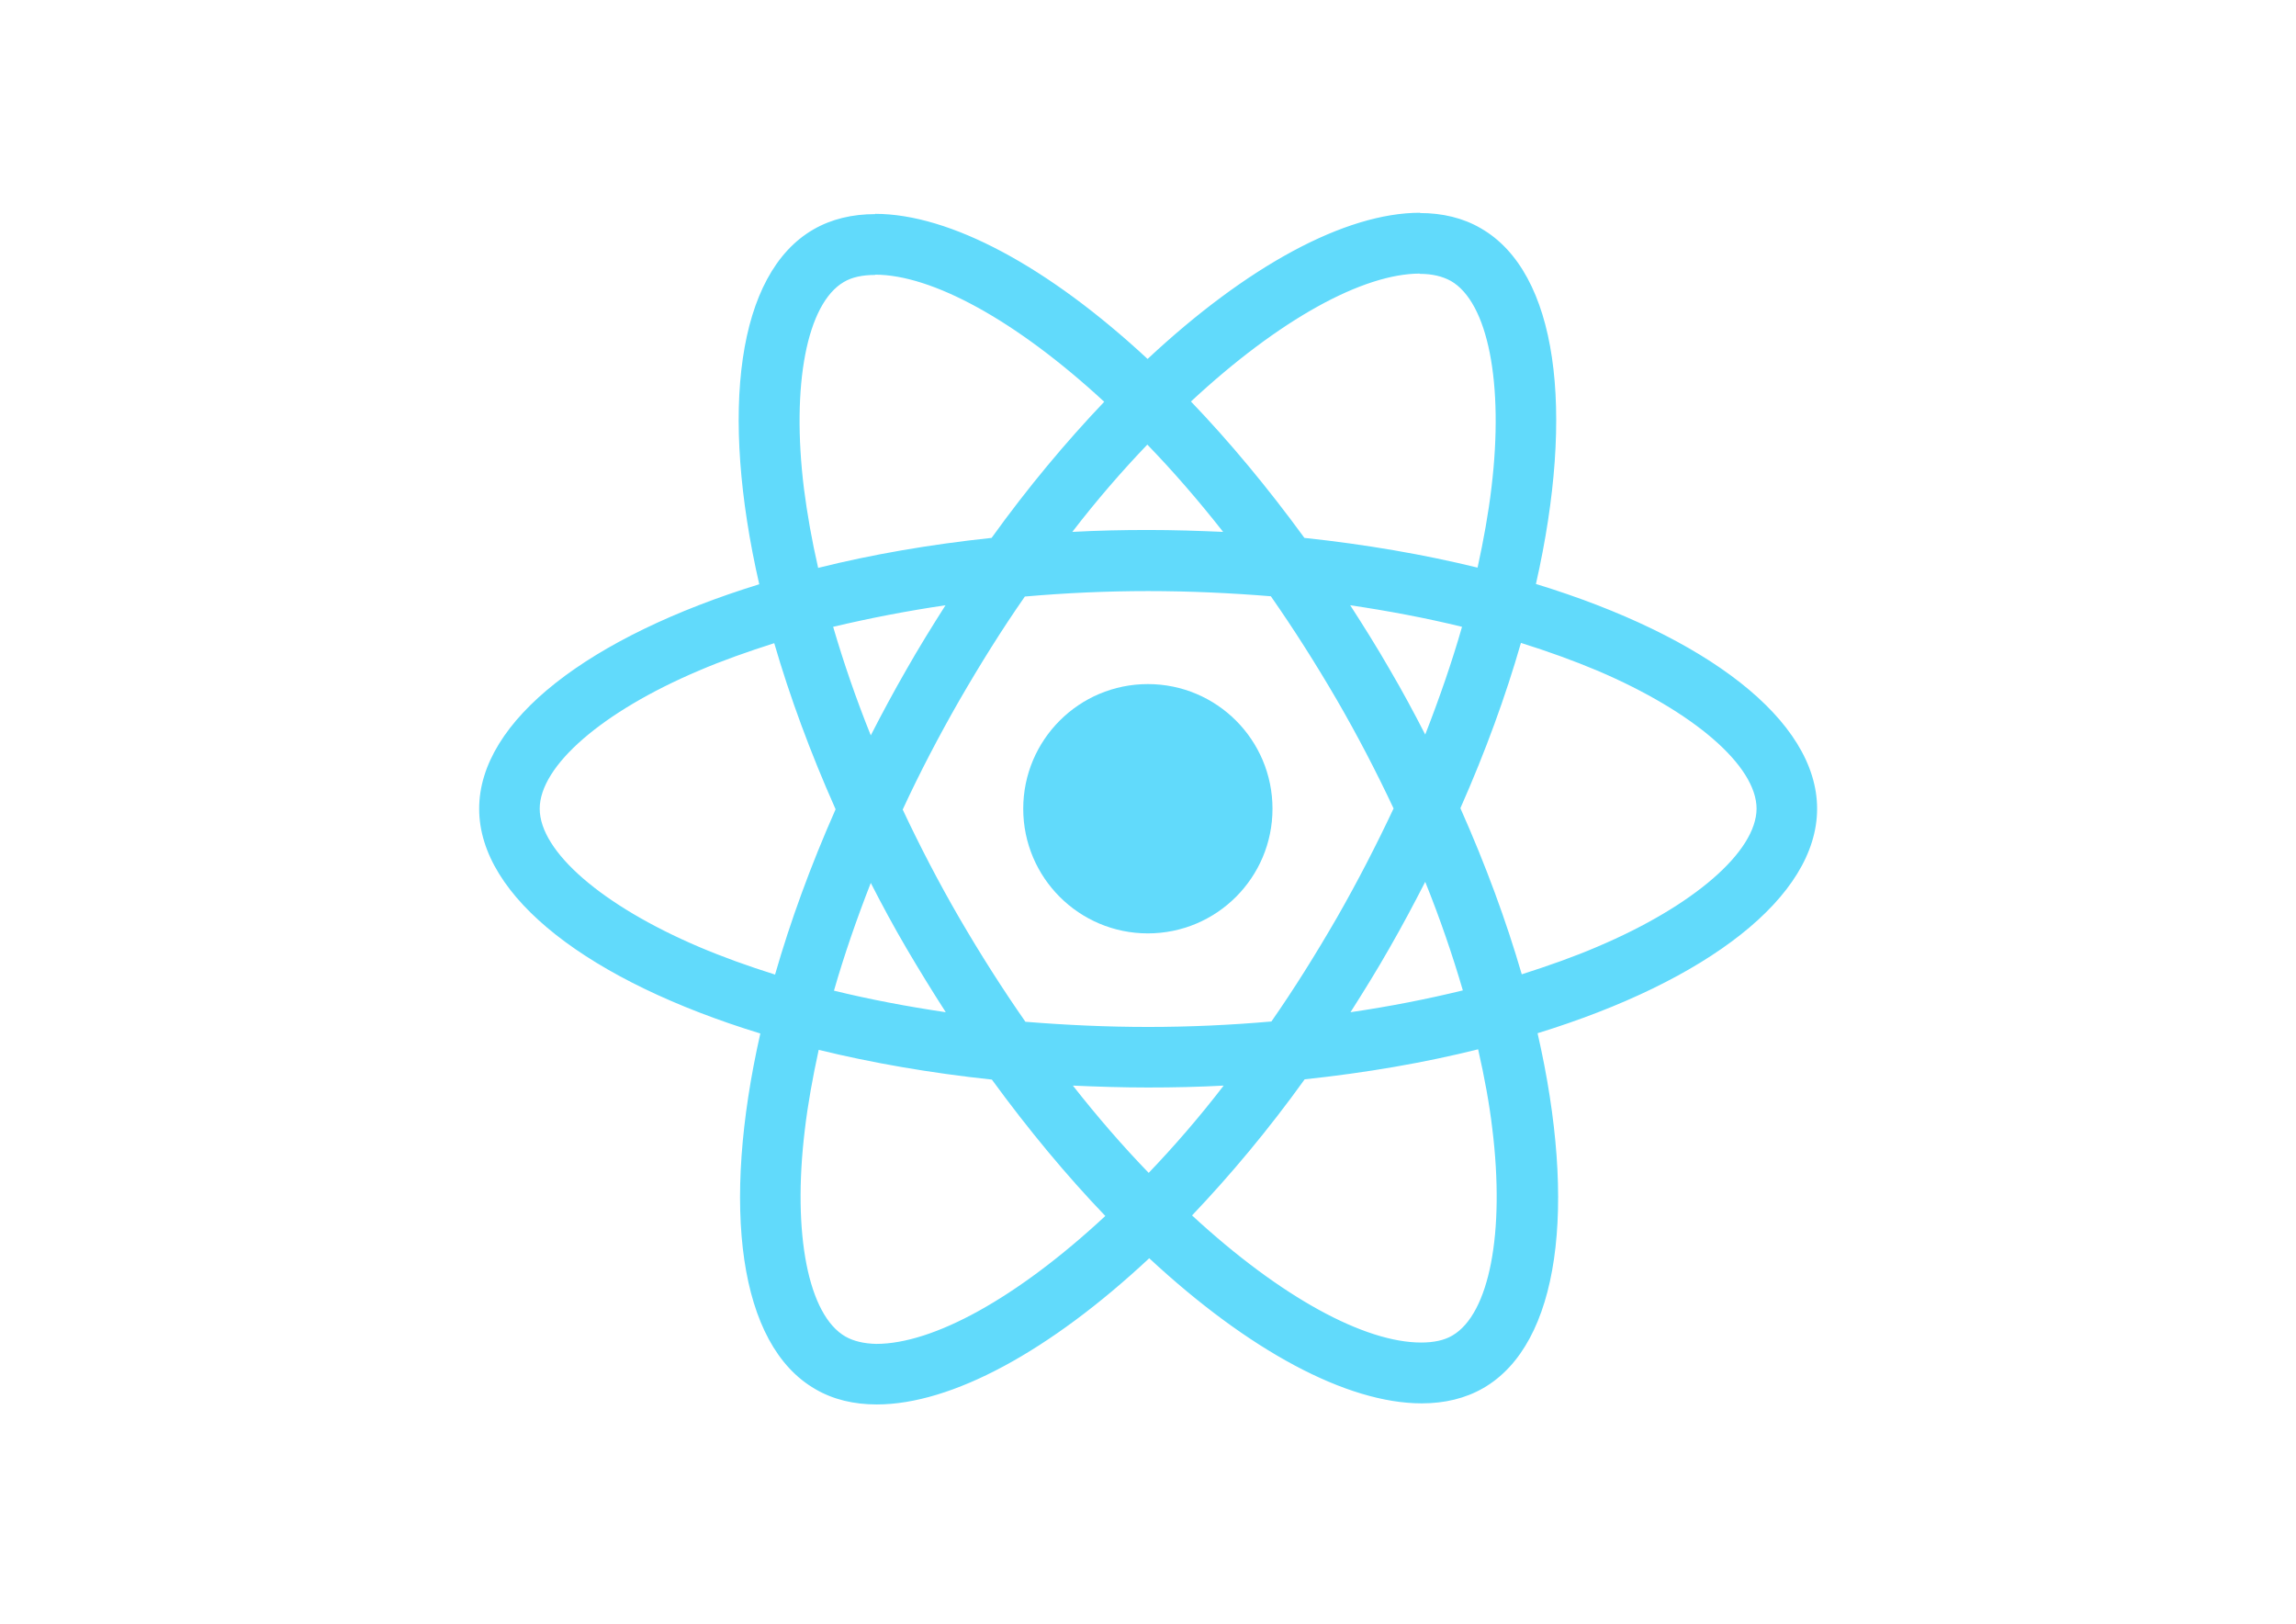
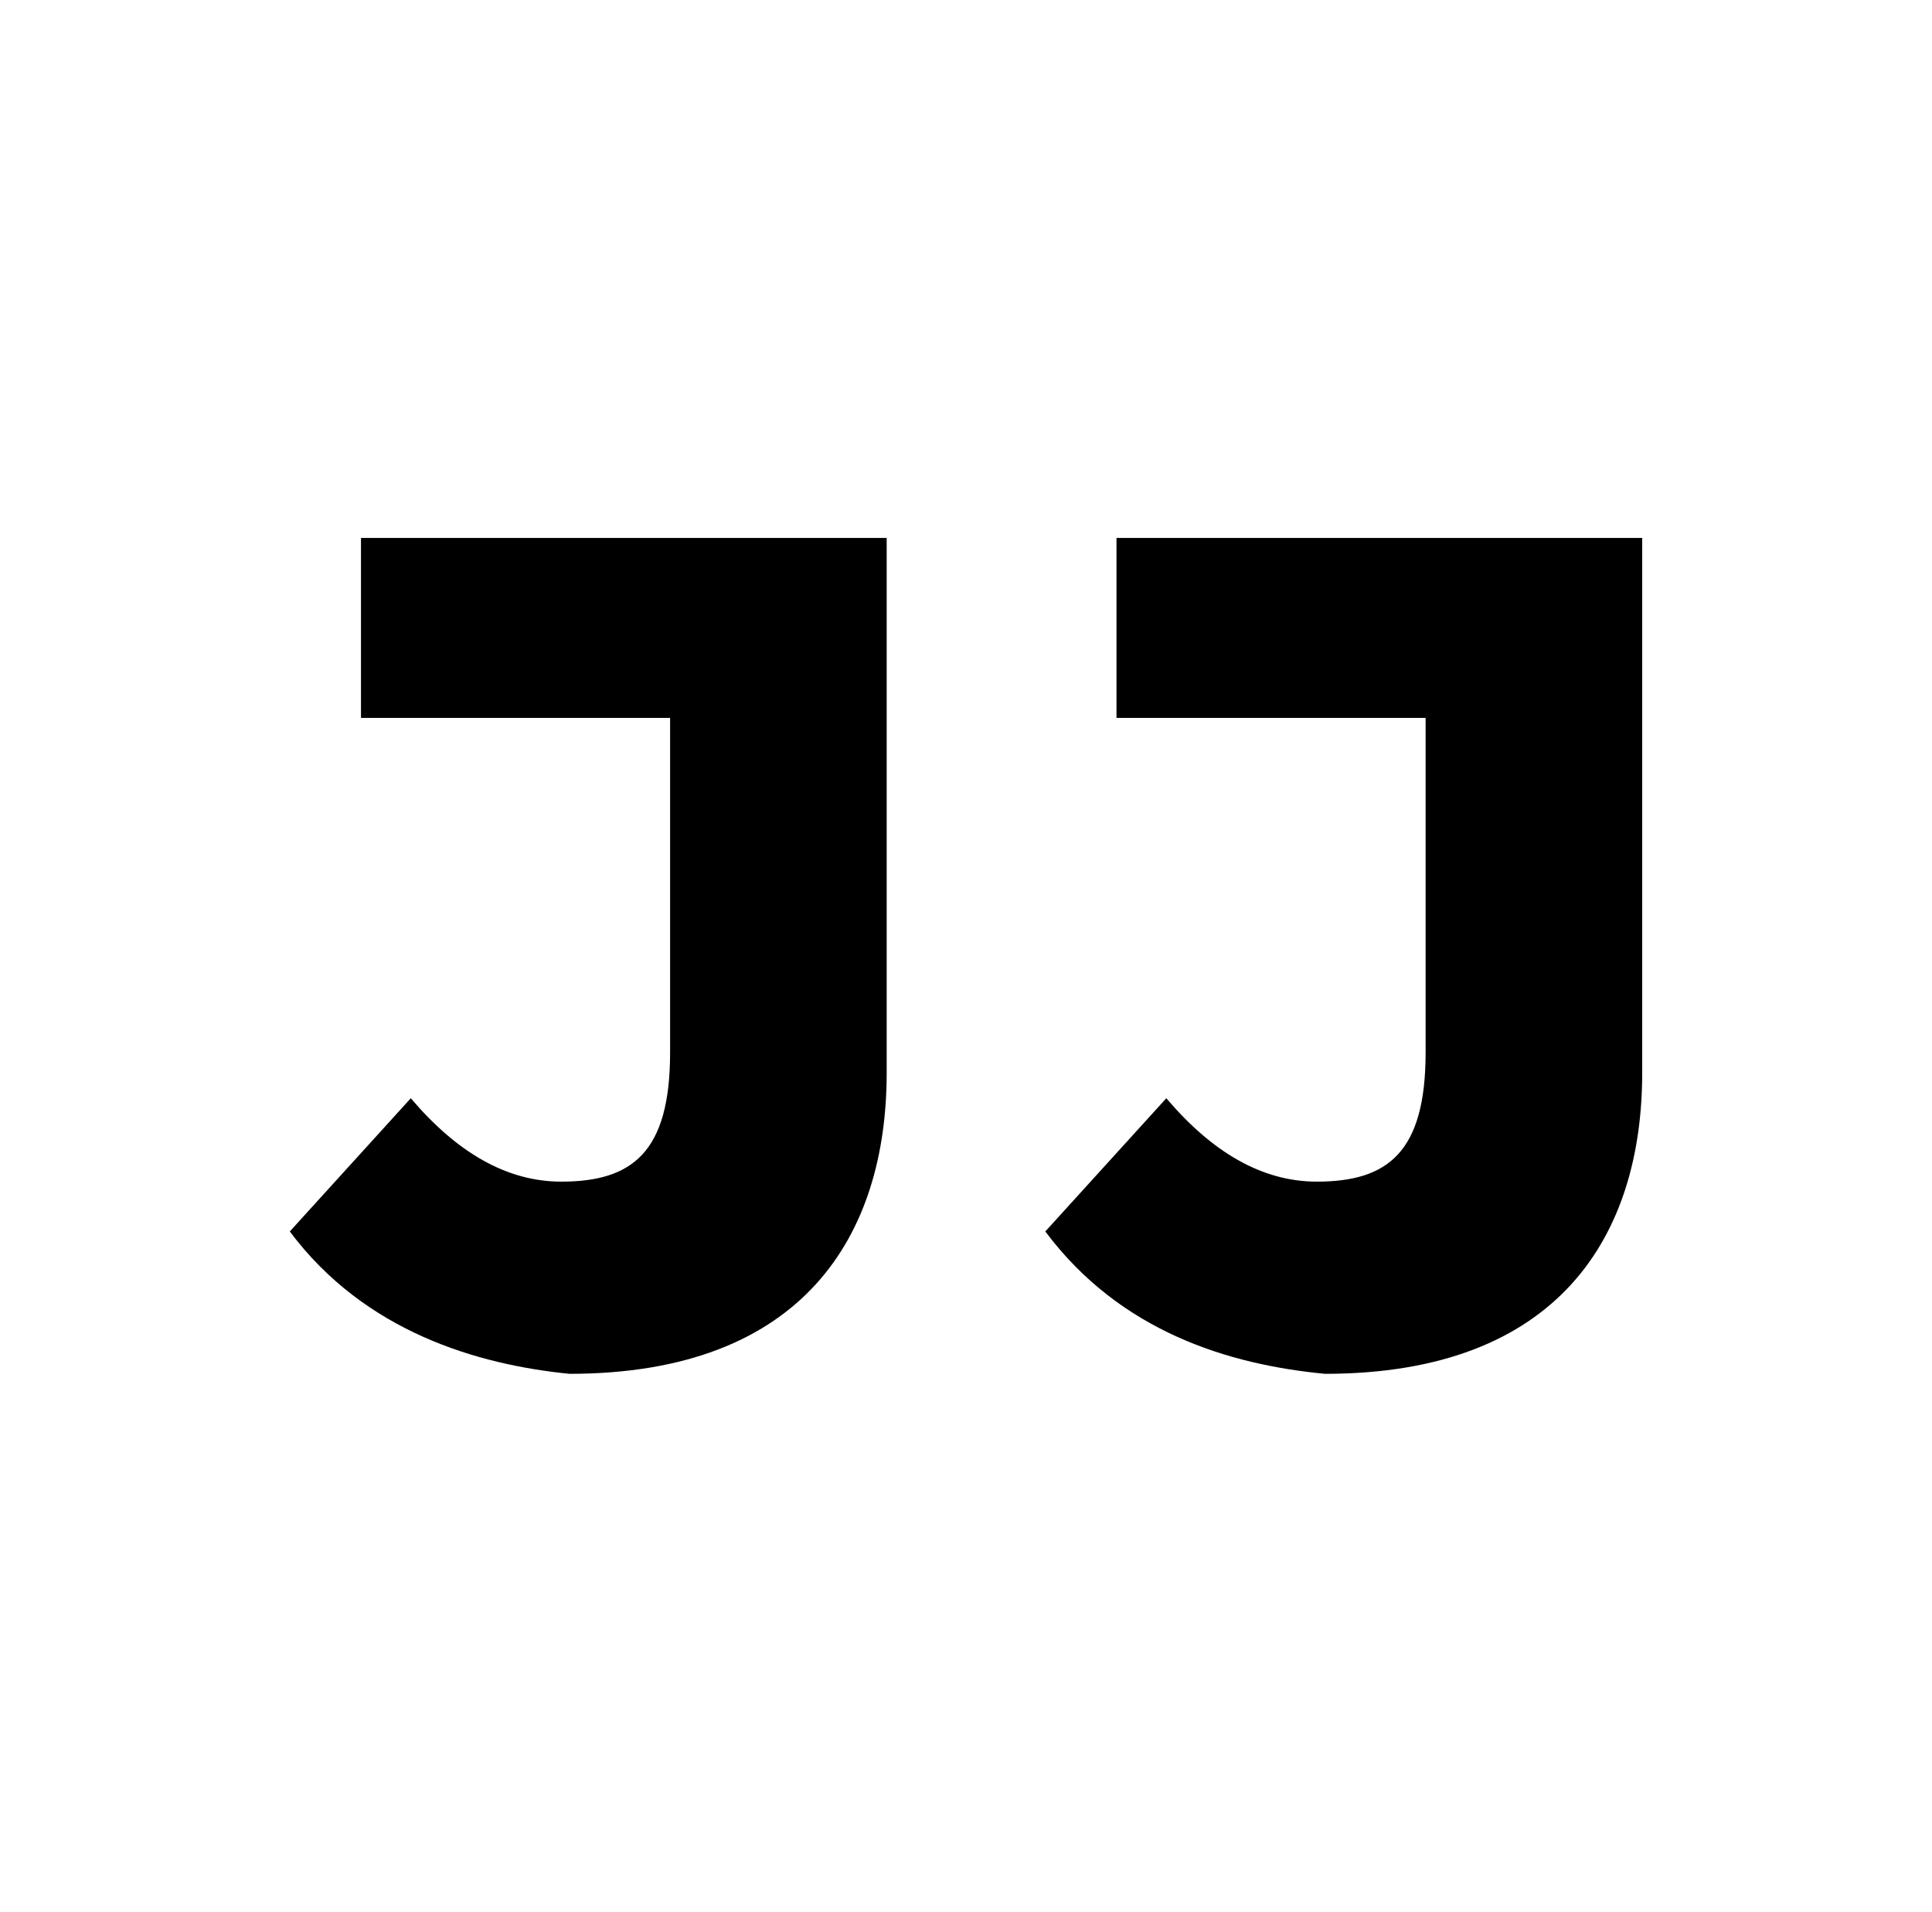
- <svg xmlns="http://www.w3.org/2000/svg" viewBox="0 0 841.9 595.3">
-   <g fill="#61DAFB">
-     <path d="M666.3 296.5c0-32.5-40.7-63.3-103.1-82.4 14.4-63.6 8-114.2-20.2-130.4-6.5-3.8-14.1-5.6-22.4-5.6v22.3c4.6 0 8.3.9 11.4 2.6 13.6 7.8 19.5 37.5 14.9 75.7-1.1 9.4-2.9 19.3-5.1 29.4-19.6-4.8-41-8.5-63.5-10.9-13.5-18.5-27.5-35.3-41.6-50 32.6-30.3 63.2-46.9 84-46.9V78c-27.5 0-63.5 19.6-99.9 53.6-36.4-33.8-72.4-53.2-99.9-53.2v22.3c20.7 0 51.4 16.5 84 46.6-14 14.7-28 31.4-41.3 49.9-22.6 2.4-44 6.1-63.6 11-2.3-10-4-19.7-5.2-29-4.7-38.2 1.1-67.9 14.6-75.8 3-1.8 6.9-2.6 11.5-2.6V78.5c-8.4 0-16 1.8-22.6 5.6-28.1 16.2-34.4 66.7-19.9 130.1-62.2 19.2-102.7 49.9-102.7 82.3 0 32.5 40.7 63.3 103.1 82.4-14.4 63.6-8 114.2 20.2 130.4 6.5 3.8 14.1 5.6 22.5 5.6 27.5 0 63.5-19.6 99.9-53.6 36.4 33.8 72.4 53.2 99.9 53.2 8.4 0 16-1.8 22.6-5.6 28.1-16.2 34.4-66.7 19.9-130.1 62-19.1 102.5-49.9 102.5-82.3zm-130.2-66.7c-3.7 12.9-8.3 26.2-13.5 39.5-4.1-8-8.4-16-13.1-24-4.6-8-9.5-15.8-14.4-23.4 14.2 2.1 27.9 4.7 41 7.9zm-45.8 106.5c-7.8 13.5-15.8 26.3-24.1 38.2-14.9 1.3-30 2-45.2 2-15.1 0-30.2-.7-45-1.9-8.3-11.9-16.4-24.6-24.2-38-7.6-13.1-14.5-26.4-20.8-39.8 6.2-13.4 13.2-26.8 20.7-39.9 7.8-13.5 15.8-26.3 24.1-38.2 14.9-1.3 30-2 45.2-2 15.1 0 30.2.7 45 1.9 8.3 11.9 16.4 24.6 24.2 38 7.6 13.1 14.5 26.4 20.8 39.8-6.3 13.4-13.2 26.8-20.7 39.9zm32.3-13c5.4 13.4 10 26.8 13.8 39.8-13.1 3.2-26.9 5.9-41.2 8 4.9-7.7 9.8-15.6 14.4-23.7 4.6-8 8.9-16.1 13-24.1zM421.2 430c-9.3-9.6-18.6-20.3-27.8-32 9 .4 18.2.7 27.5.7 9.4 0 18.7-.2 27.8-.7-9 11.7-18.3 22.4-27.5 32zm-74.4-58.9c-14.2-2.1-27.9-4.7-41-7.9 3.7-12.9 8.3-26.2 13.5-39.5 4.1 8 8.4 16 13.1 24 4.7 8 9.5 15.8 14.4 23.4zM420.7 163c9.3 9.6 18.6 20.3 27.8 32-9-.4-18.2-.7-27.5-.7-9.4 0-18.7.2-27.8.7 9-11.7 18.3-22.4 27.5-32zm-74 58.9c-4.9 7.7-9.8 15.6-14.4 23.7-4.6 8-8.9 16-13 24-5.4-13.4-10-26.8-13.8-39.8 13.1-3.1 26.9-5.8 41.2-7.9zm-90.5 125.2c-35.4-15.1-58.3-34.9-58.3-50.6 0-15.7 22.9-35.6 58.3-50.6 8.6-3.7 18-7 27.7-10.1 5.7 19.6 13.2 40 22.5 60.9-9.2 20.8-16.6 41.1-22.2 60.6-9.9-3.1-19.3-6.5-28-10.2zM310 490c-13.6-7.8-19.5-37.5-14.9-75.7 1.1-9.4 2.9-19.3 5.1-29.4 19.6 4.8 41 8.5 63.5 10.9 13.5 18.5 27.5 35.3 41.6 50-32.6 30.3-63.2 46.9-84 46.9-4.5-.1-8.3-1-11.3-2.7zm237.2-76.2c4.7 38.2-1.1 67.9-14.6 75.8-3 1.8-6.9 2.6-11.5 2.6-20.7 0-51.4-16.5-84-46.6 14-14.7 28-31.4 41.3-49.9 22.6-2.4 44-6.1 63.6-11 2.3 10.1 4.1 19.8 5.2 29.1zm38.5-66.7c-8.6 3.7-18 7-27.7 10.1-5.7-19.6-13.2-40-22.5-60.9 9.2-20.8 16.6-41.1 22.2-60.6 9.9 3.1 19.3 6.5 28.1 10.2 35.4 15.1 58.3 34.9 58.3 50.6-.1 15.7-23 35.6-58.4 50.6zM320.8 78.4z" />
-     <circle cx="420.9" cy="296.5" r="45.7" />
-     <path d="M520.5 78.1z" />
-   </g>
+ <svg xmlns="http://www.w3.org/2000/svg" version="1.1" id="Layer_1" x="0px" y="0px" viewBox="0 0 190 188" style="enable-background:new 0 0 190 188;" xml:space="preserve">
+   <path id="J_-_right" d="M102.8,121.1l11.9-13.1c4.5,5.3,9.4,8.2,14.8,8.2c7,0,10.7-2.9,10.7-12.7V70.6h-30.4V52.9h51.7v52.6  c0,16-8.2,29.6-31.2,29.6C120.9,134.2,110.2,131,102.8,121.1z" />
+   <path id="J_-_left" d="M28.5,121.1L40.4,108c4.5,5.3,9.4,8.2,14.8,8.2c7,0,10.7-2.9,10.7-12.7V70.6H35.5V52.9h51.7v52.6  c0,16-8.2,29.6-31.2,29.6C47,134.2,35.9,131,28.5,121.1z" />
</svg>
